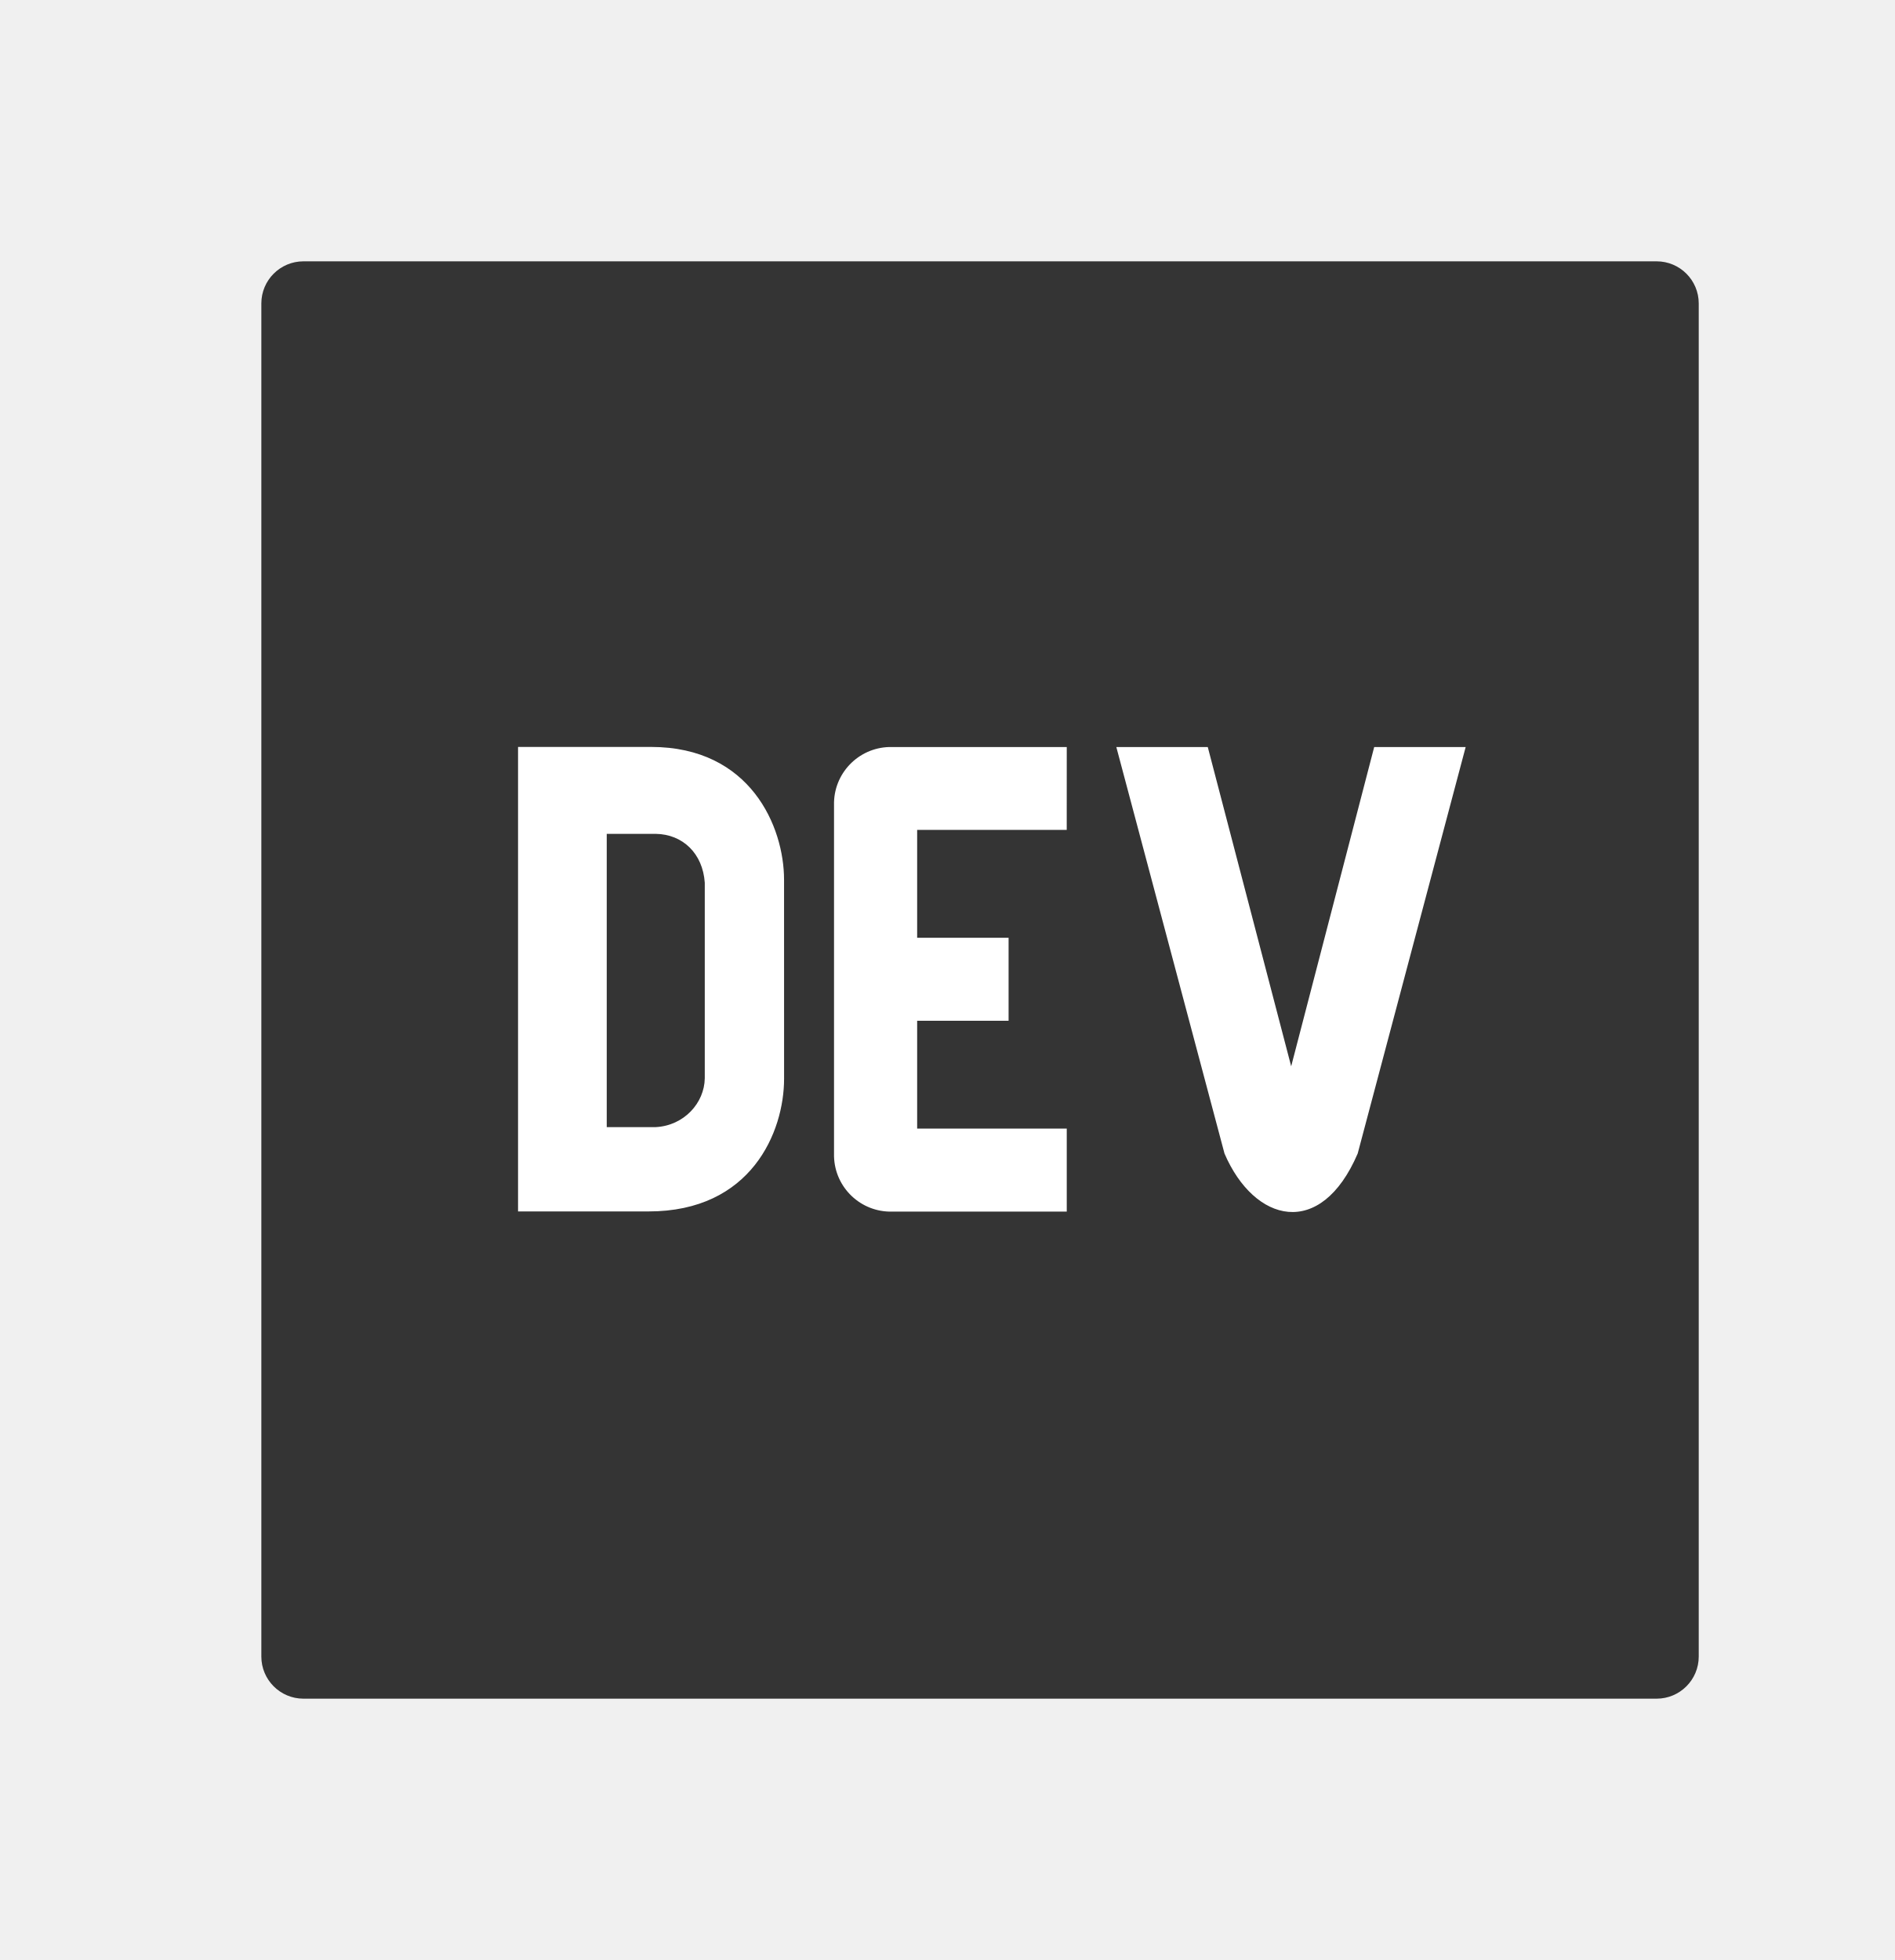
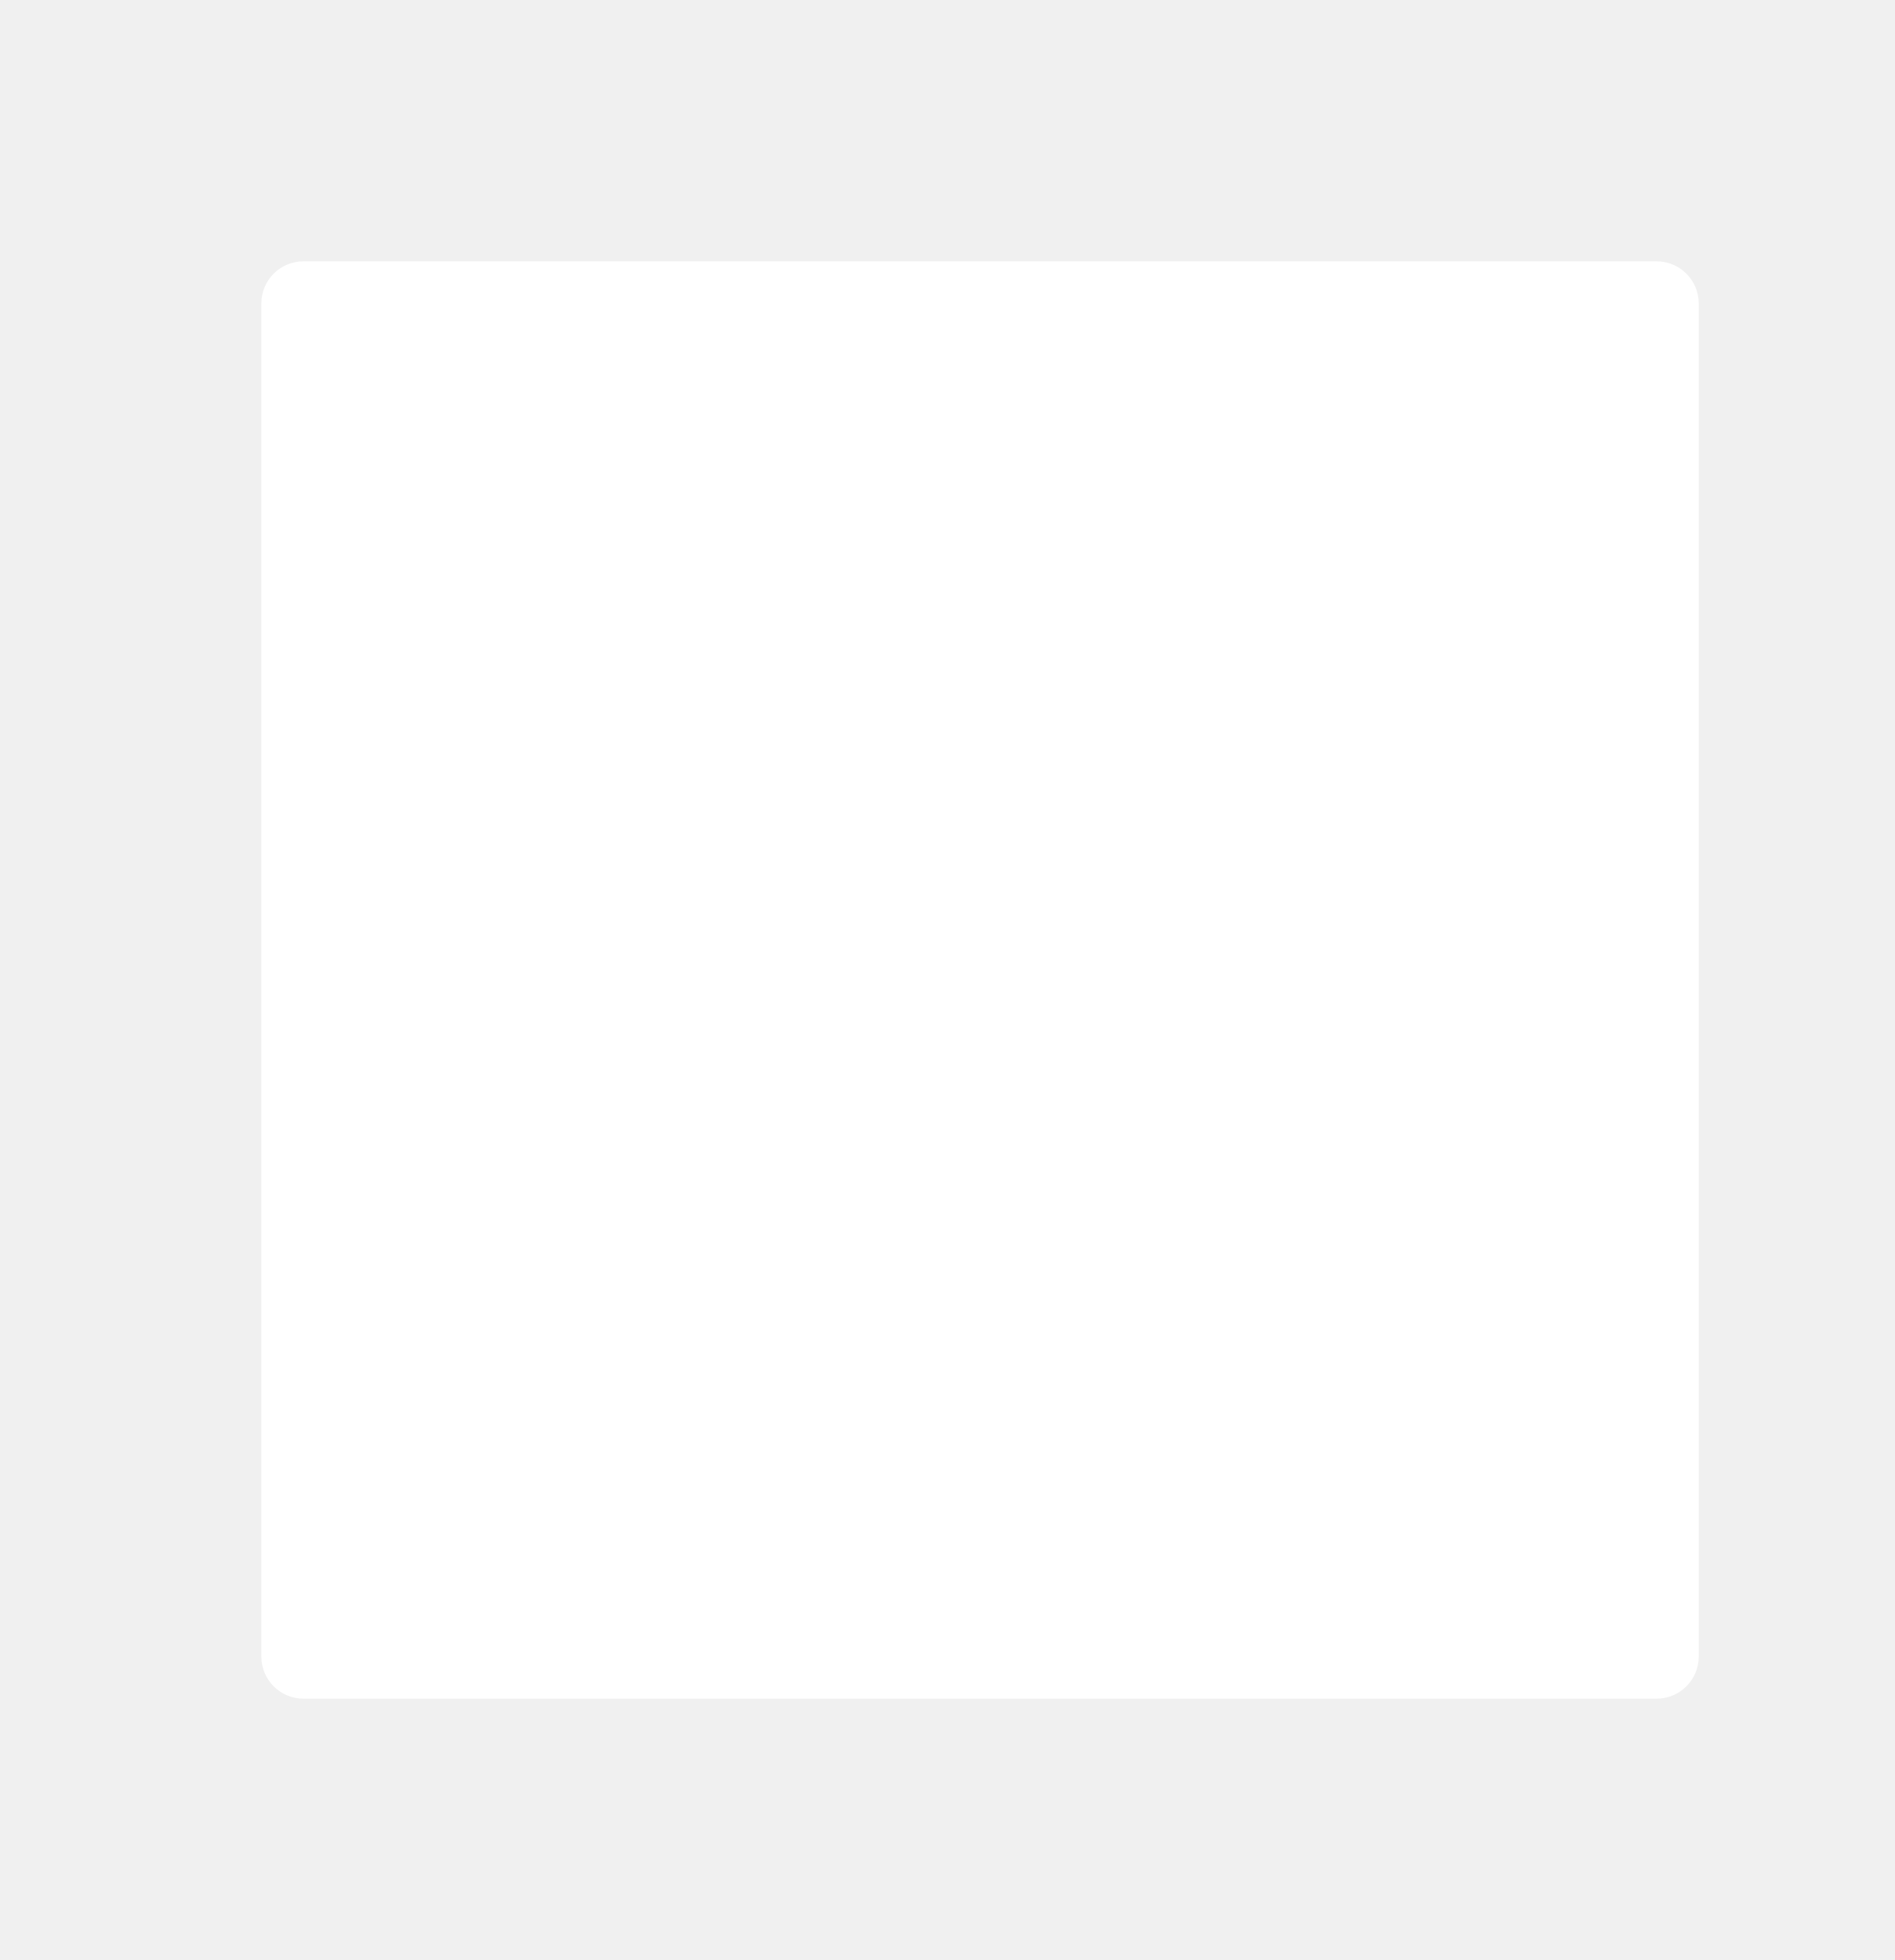
<svg xmlns="http://www.w3.org/2000/svg" id="body_1" width="29" height="30">
  <g transform="matrix(0.04296875 0 0 0.04296875 4 4)">
-     <path d="M0 15C 0 6.716 6.716 0 15 0L15 0L497 0C 505.284 0 512 6.716 512 15L512 15L512 497C 512 505.284 505.284 512 497 512L497 512L15 512C 6.716 512 0 505.284 0 497L0 497L0 15z" stroke="none" fill="#343434" fill-rule="nonzero" />
+     <path d="M0 15C 0 6.716 6.716 0 15 0L15 0L497 0C 505.284 0 512 6.716 512 15L512 15L512 497C 512 505.284 505.284 512 497 512L497 512L15 512C 6.716 512 0 505.284 0 497L0 497L0 15z" stroke="none" fill="#FFFFFF" fill-rule="nonzero" />
    <path d="M140.47 203.94L123.03 203.94L123.03 308.41L140.48 308.41C 150.635 307.865 157.838 299.741 157.95 291L157.95 291L157.95 221.35C 157.254 210.986 150.154 204.078 140.47 203.94zM186.2 291.19C 186.2 310 174.59 338.5 137.84 338.44L137.84 338.44L91.44 338.44L91.44 172.98L138.82 172.98C 174.26 172.98 186.18 201.44 186.19 220.26zM286.88 202.53L233.6 202.53L233.6 240.95L266.17 240.95L266.17 270.52L233.6 270.52L233.6 308.93L286.89 308.93L286.89 338.5L224.71 338.5C 213.55 338.79 204.27 329.97 203.99 318.81L203.99 318.81L203.99 193.7C 203.72 182.55 212.55 173.29 223.7 173.01L223.7 173.01L286.89 173.01zM390.52 317.82C 377.32 348.57 353.67 342.45 343.08 317.82L343.08 317.82L304.55 173.02L337.12 173.02L366.83 286.74L396.4 173.02L428.98 173.02z" stroke="none" fill="#FFFFFF" fill-rule="nonzero" />
  </g>
</svg>
